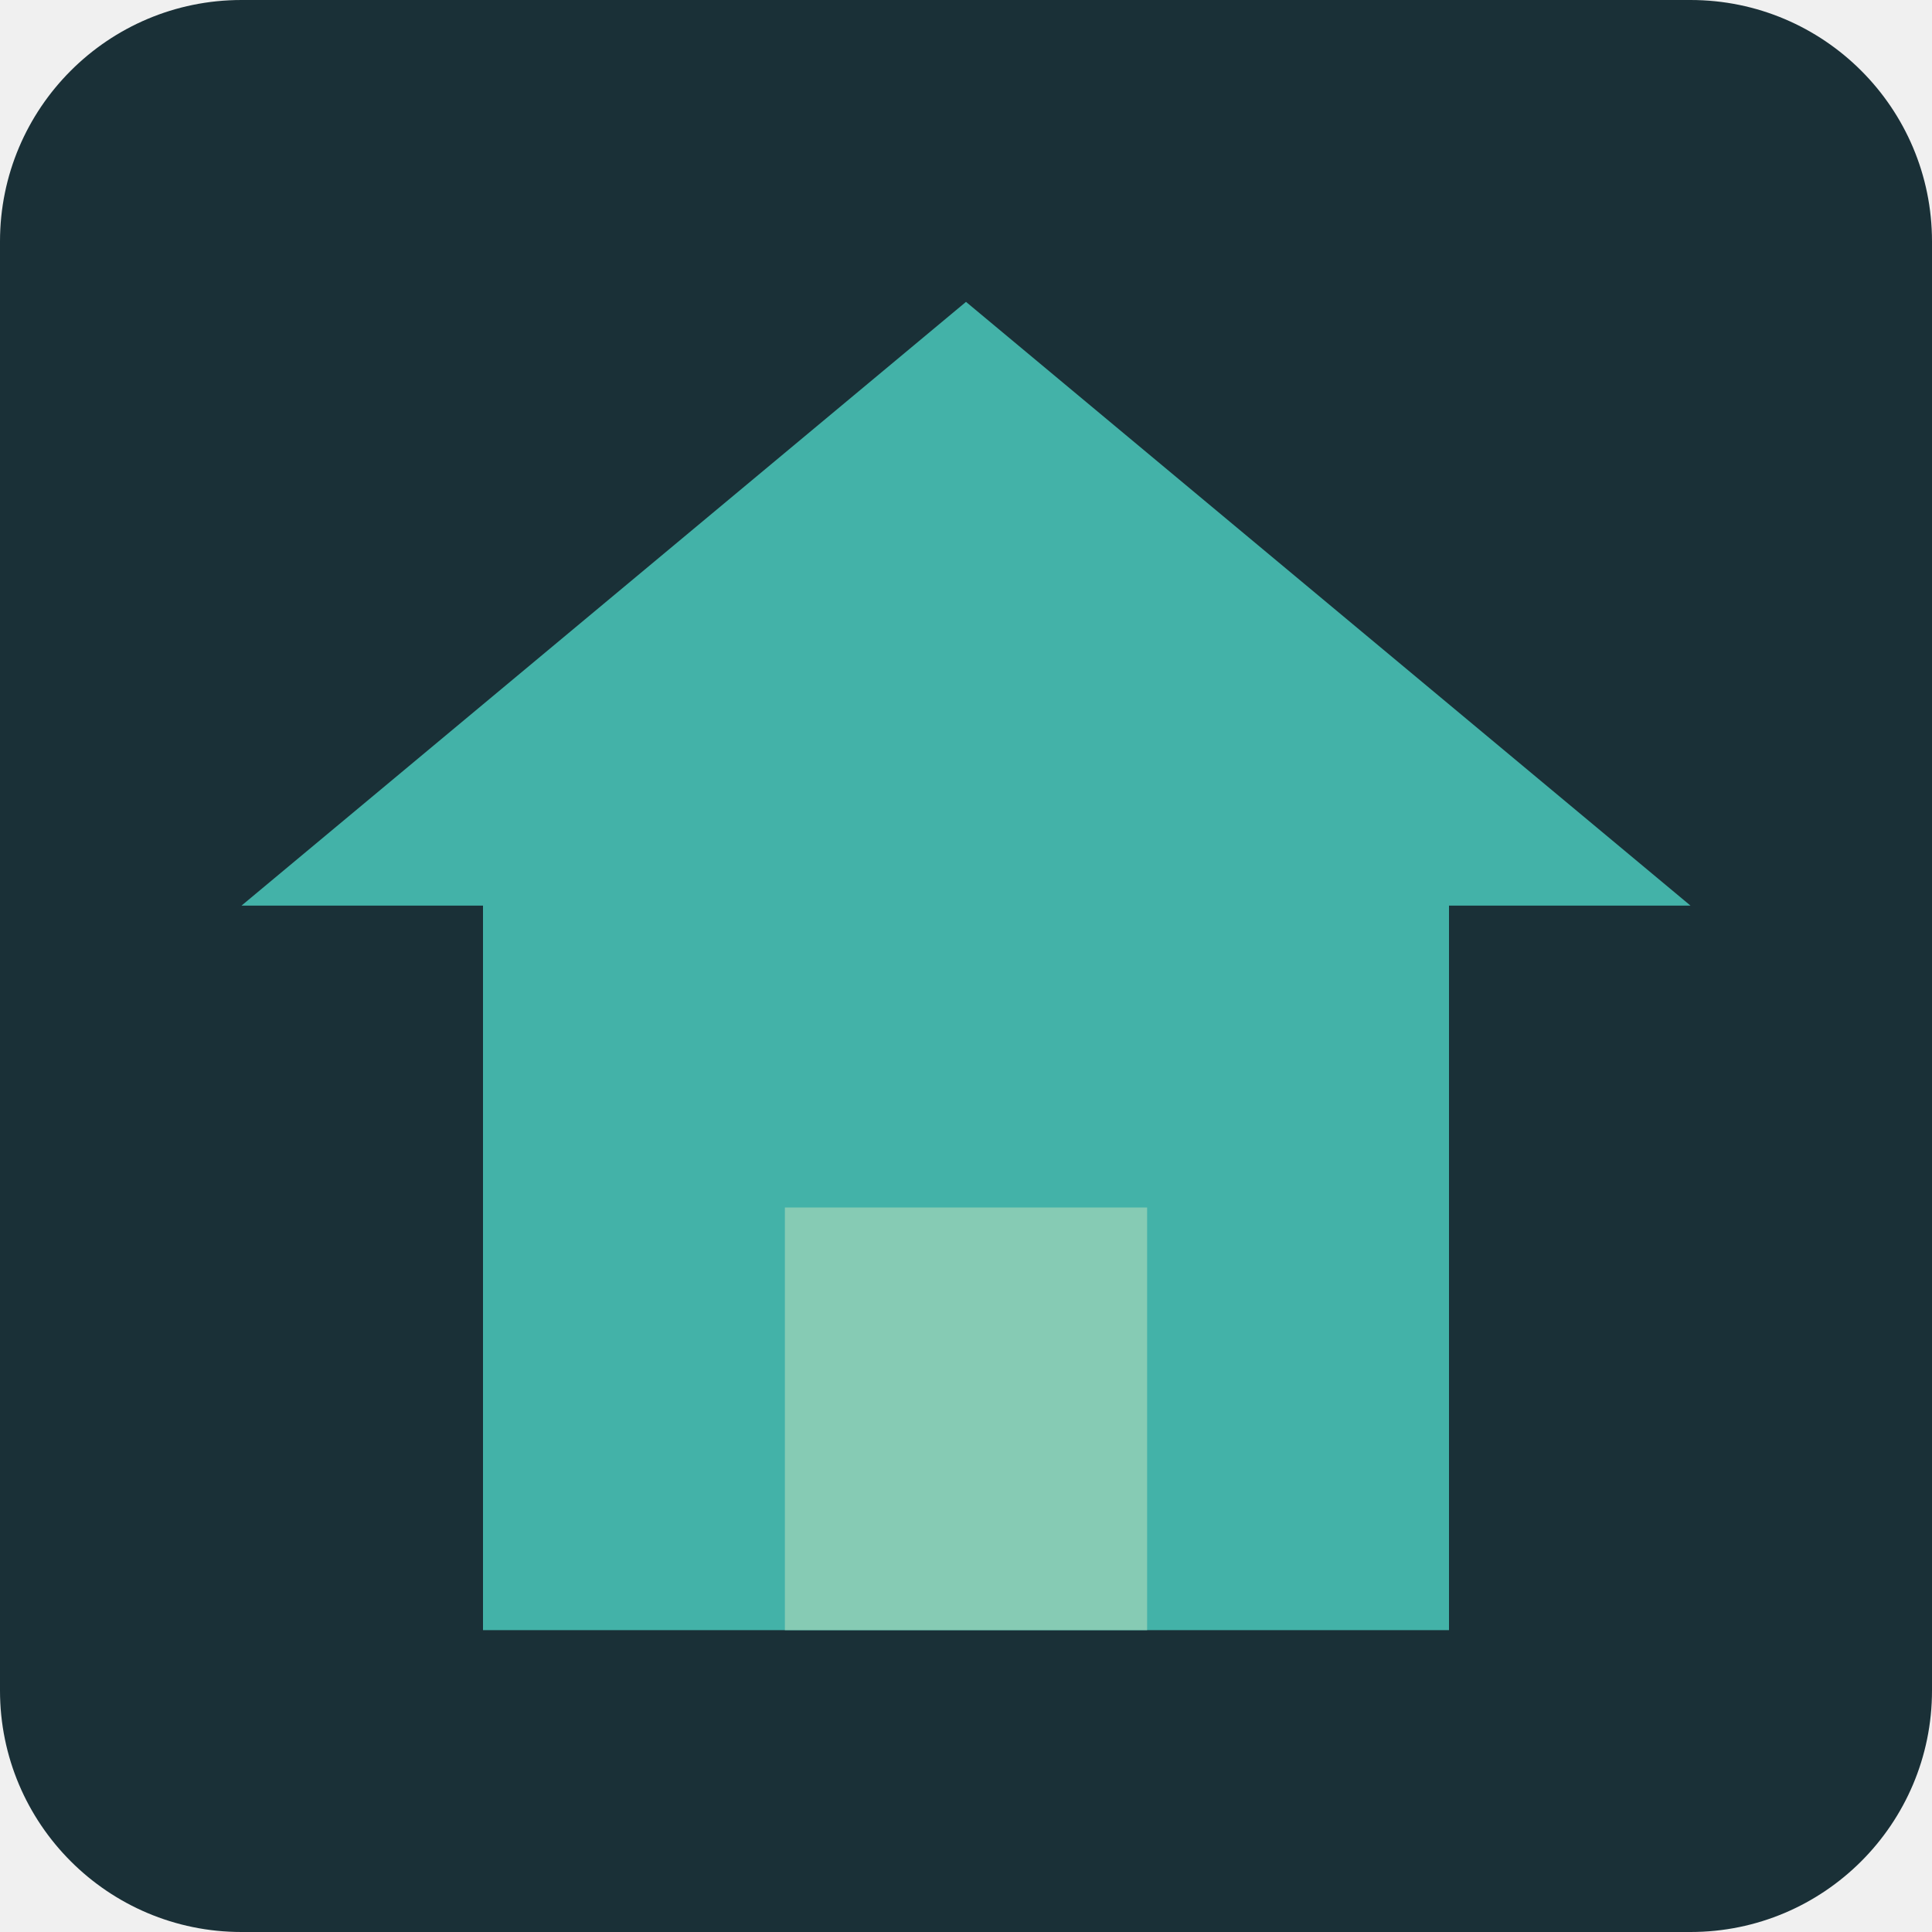
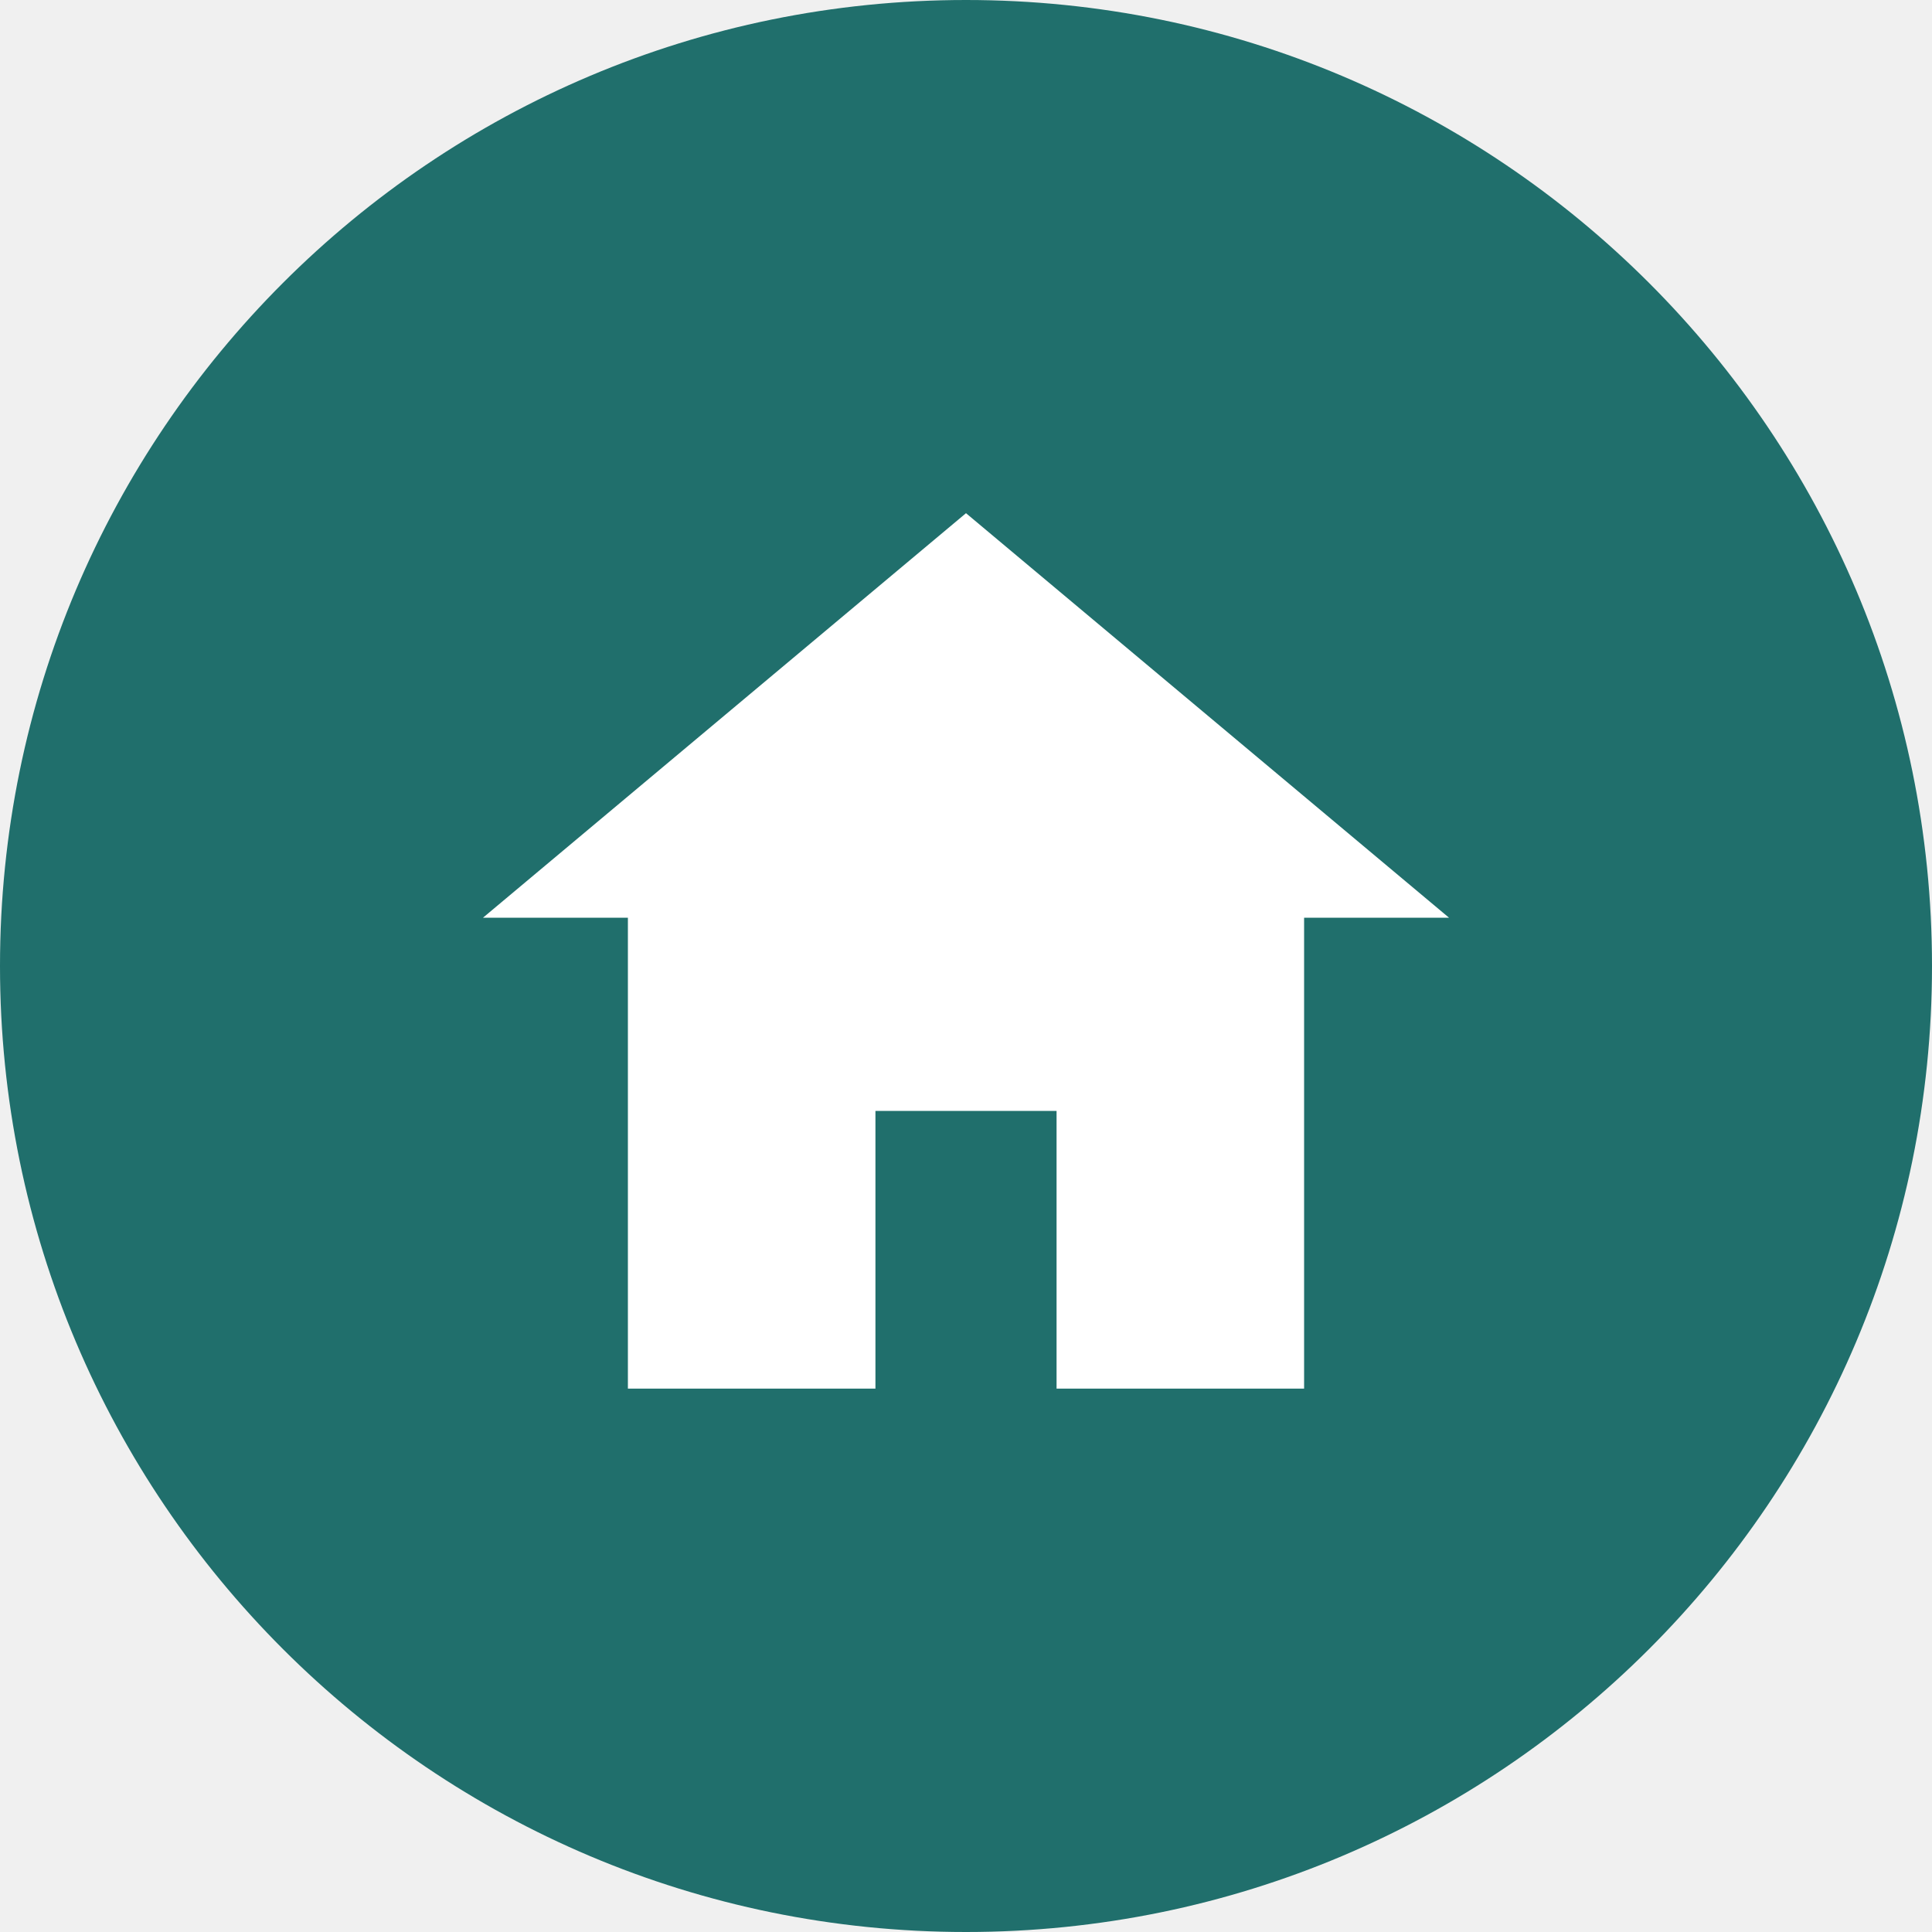
<svg xmlns="http://www.w3.org/2000/svg" viewBox="0 0 32 32">
-   <rect width="32" height="32" rx="4" fill="#1a3037" />
-   <path d="M16 5 4 15h4v12h16V15h4L16 5z" fill="#43b2a8" />
-   <path d="M13 27v-7h6v7" fill="#86cbb4" />
+   <circle cx="16" cy="16" r="16" fill="#206f6c" />
+   <path d="M16 8.5 8 15.2h2.4V23h4.1v-4.6h3V23h4.1v-7.8H24L16 8.5z" fill="#fff" />
</svg>
